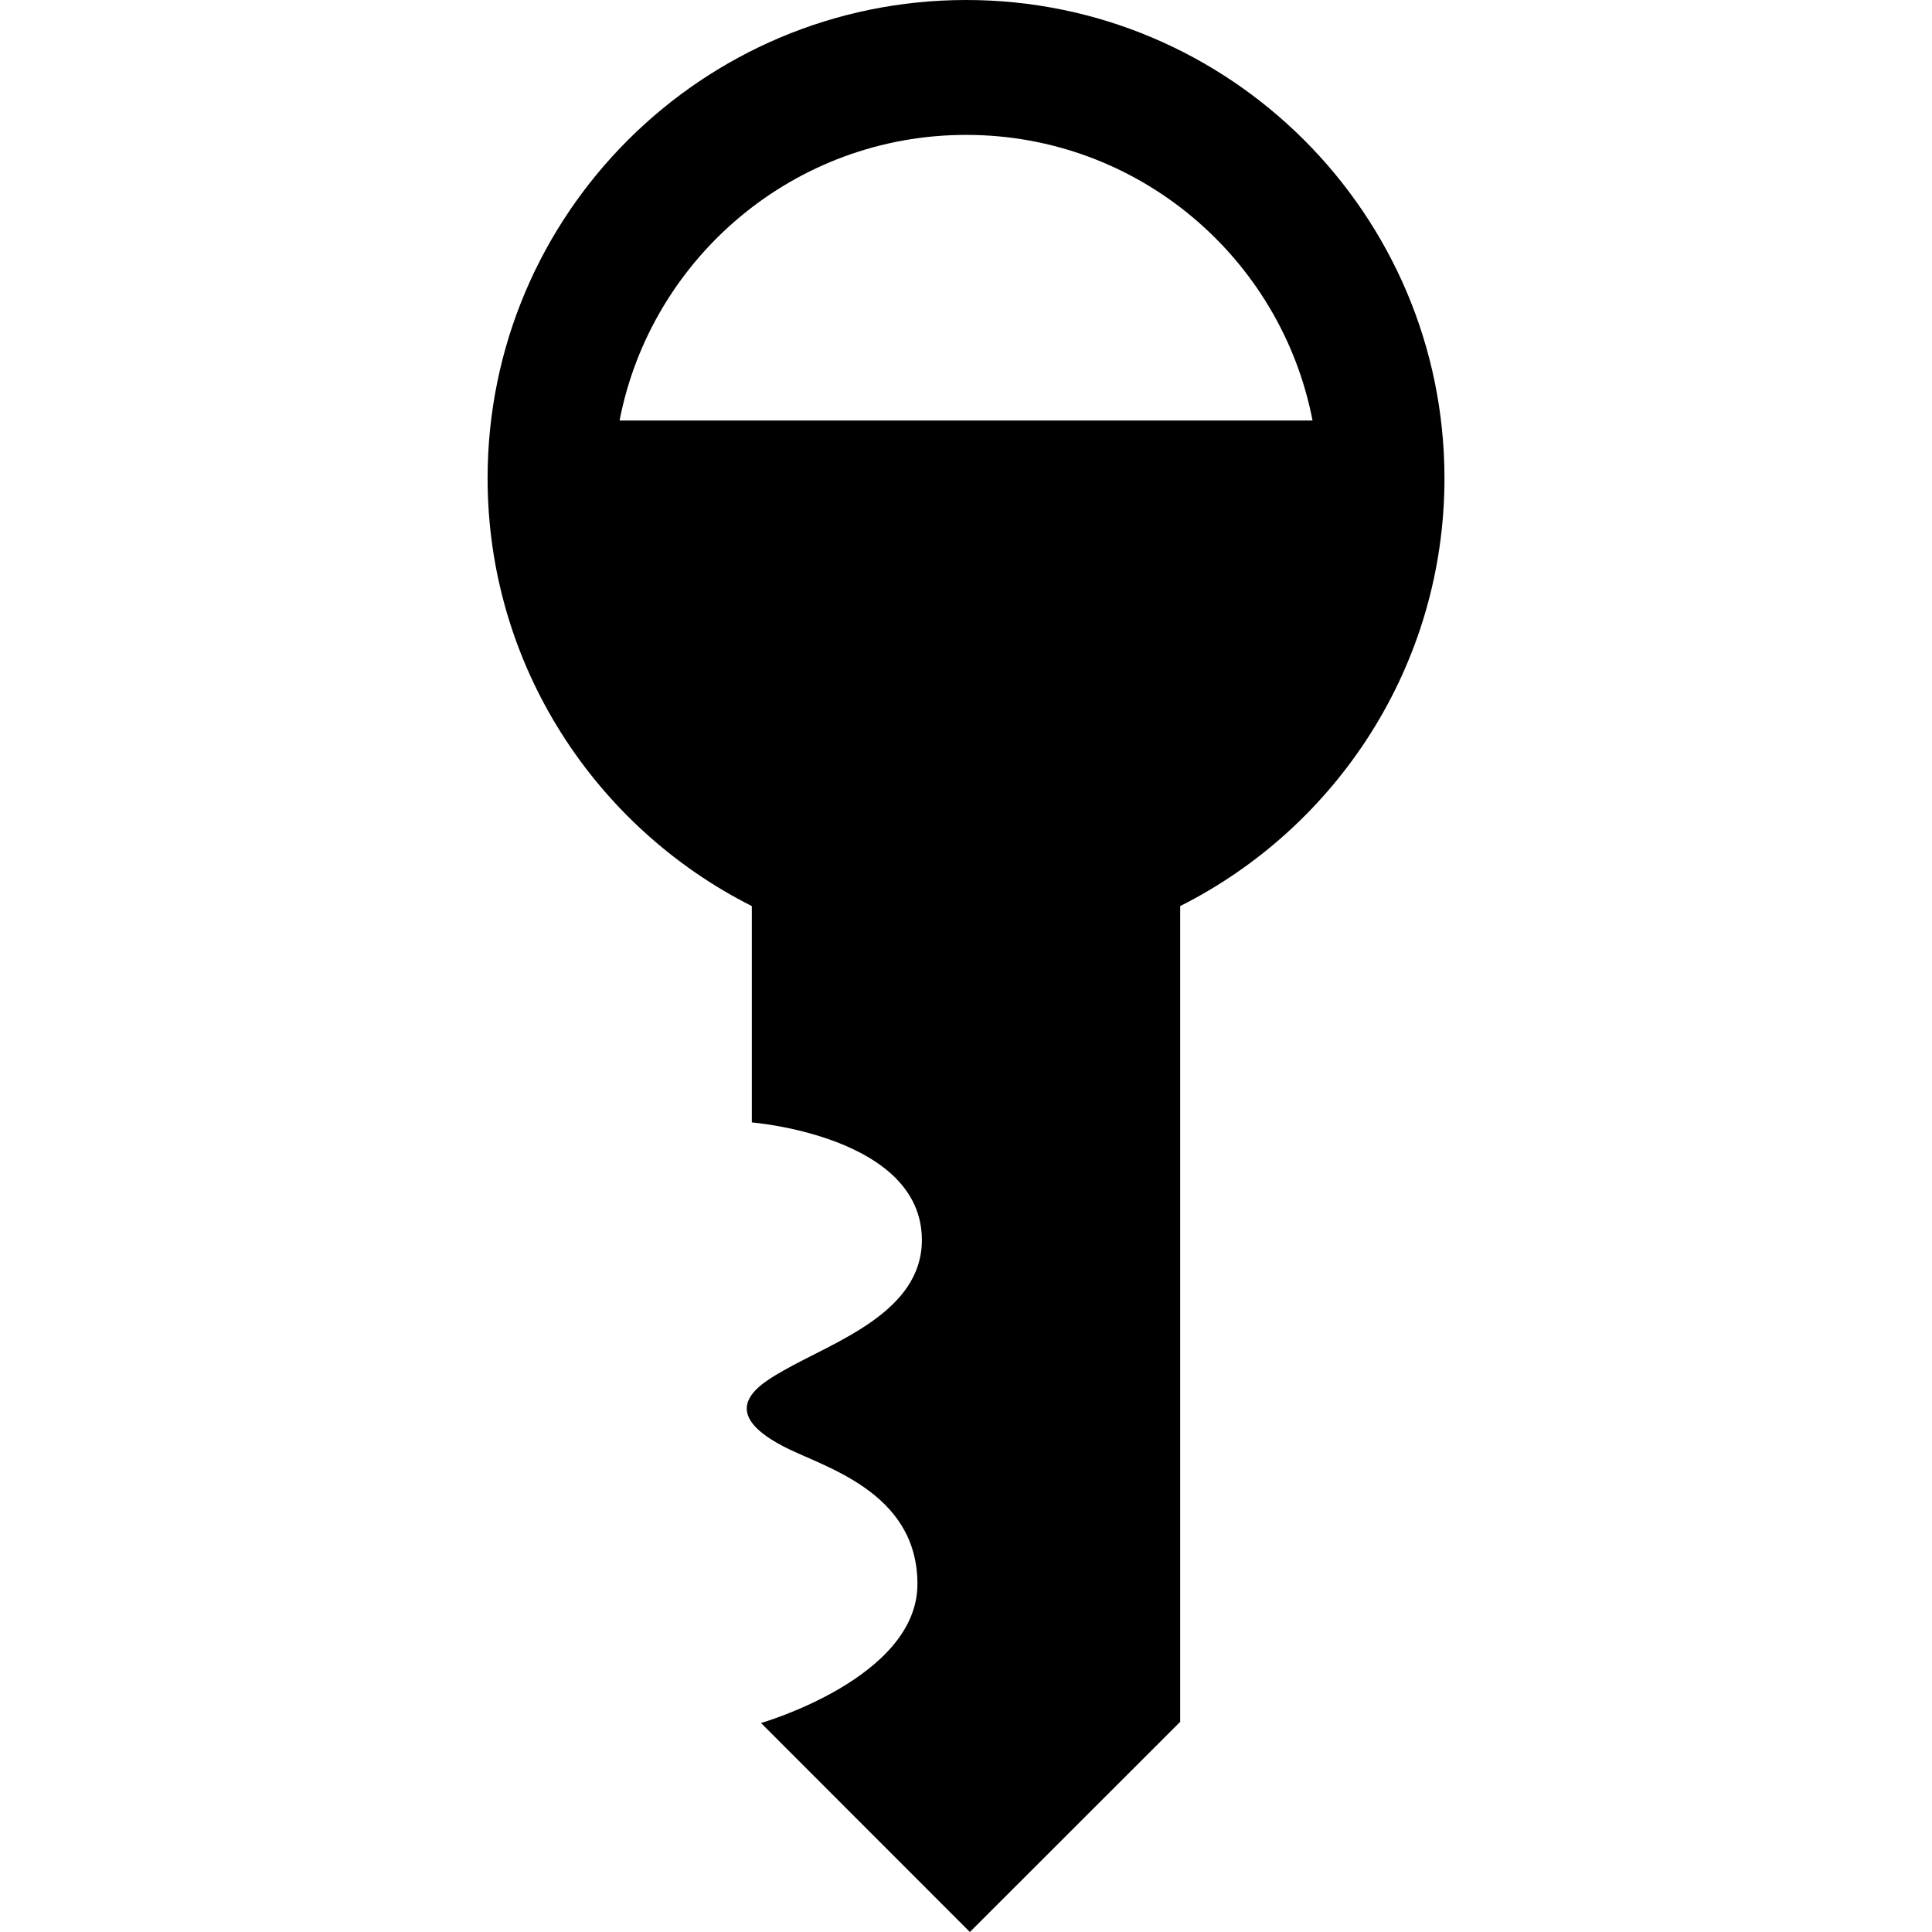
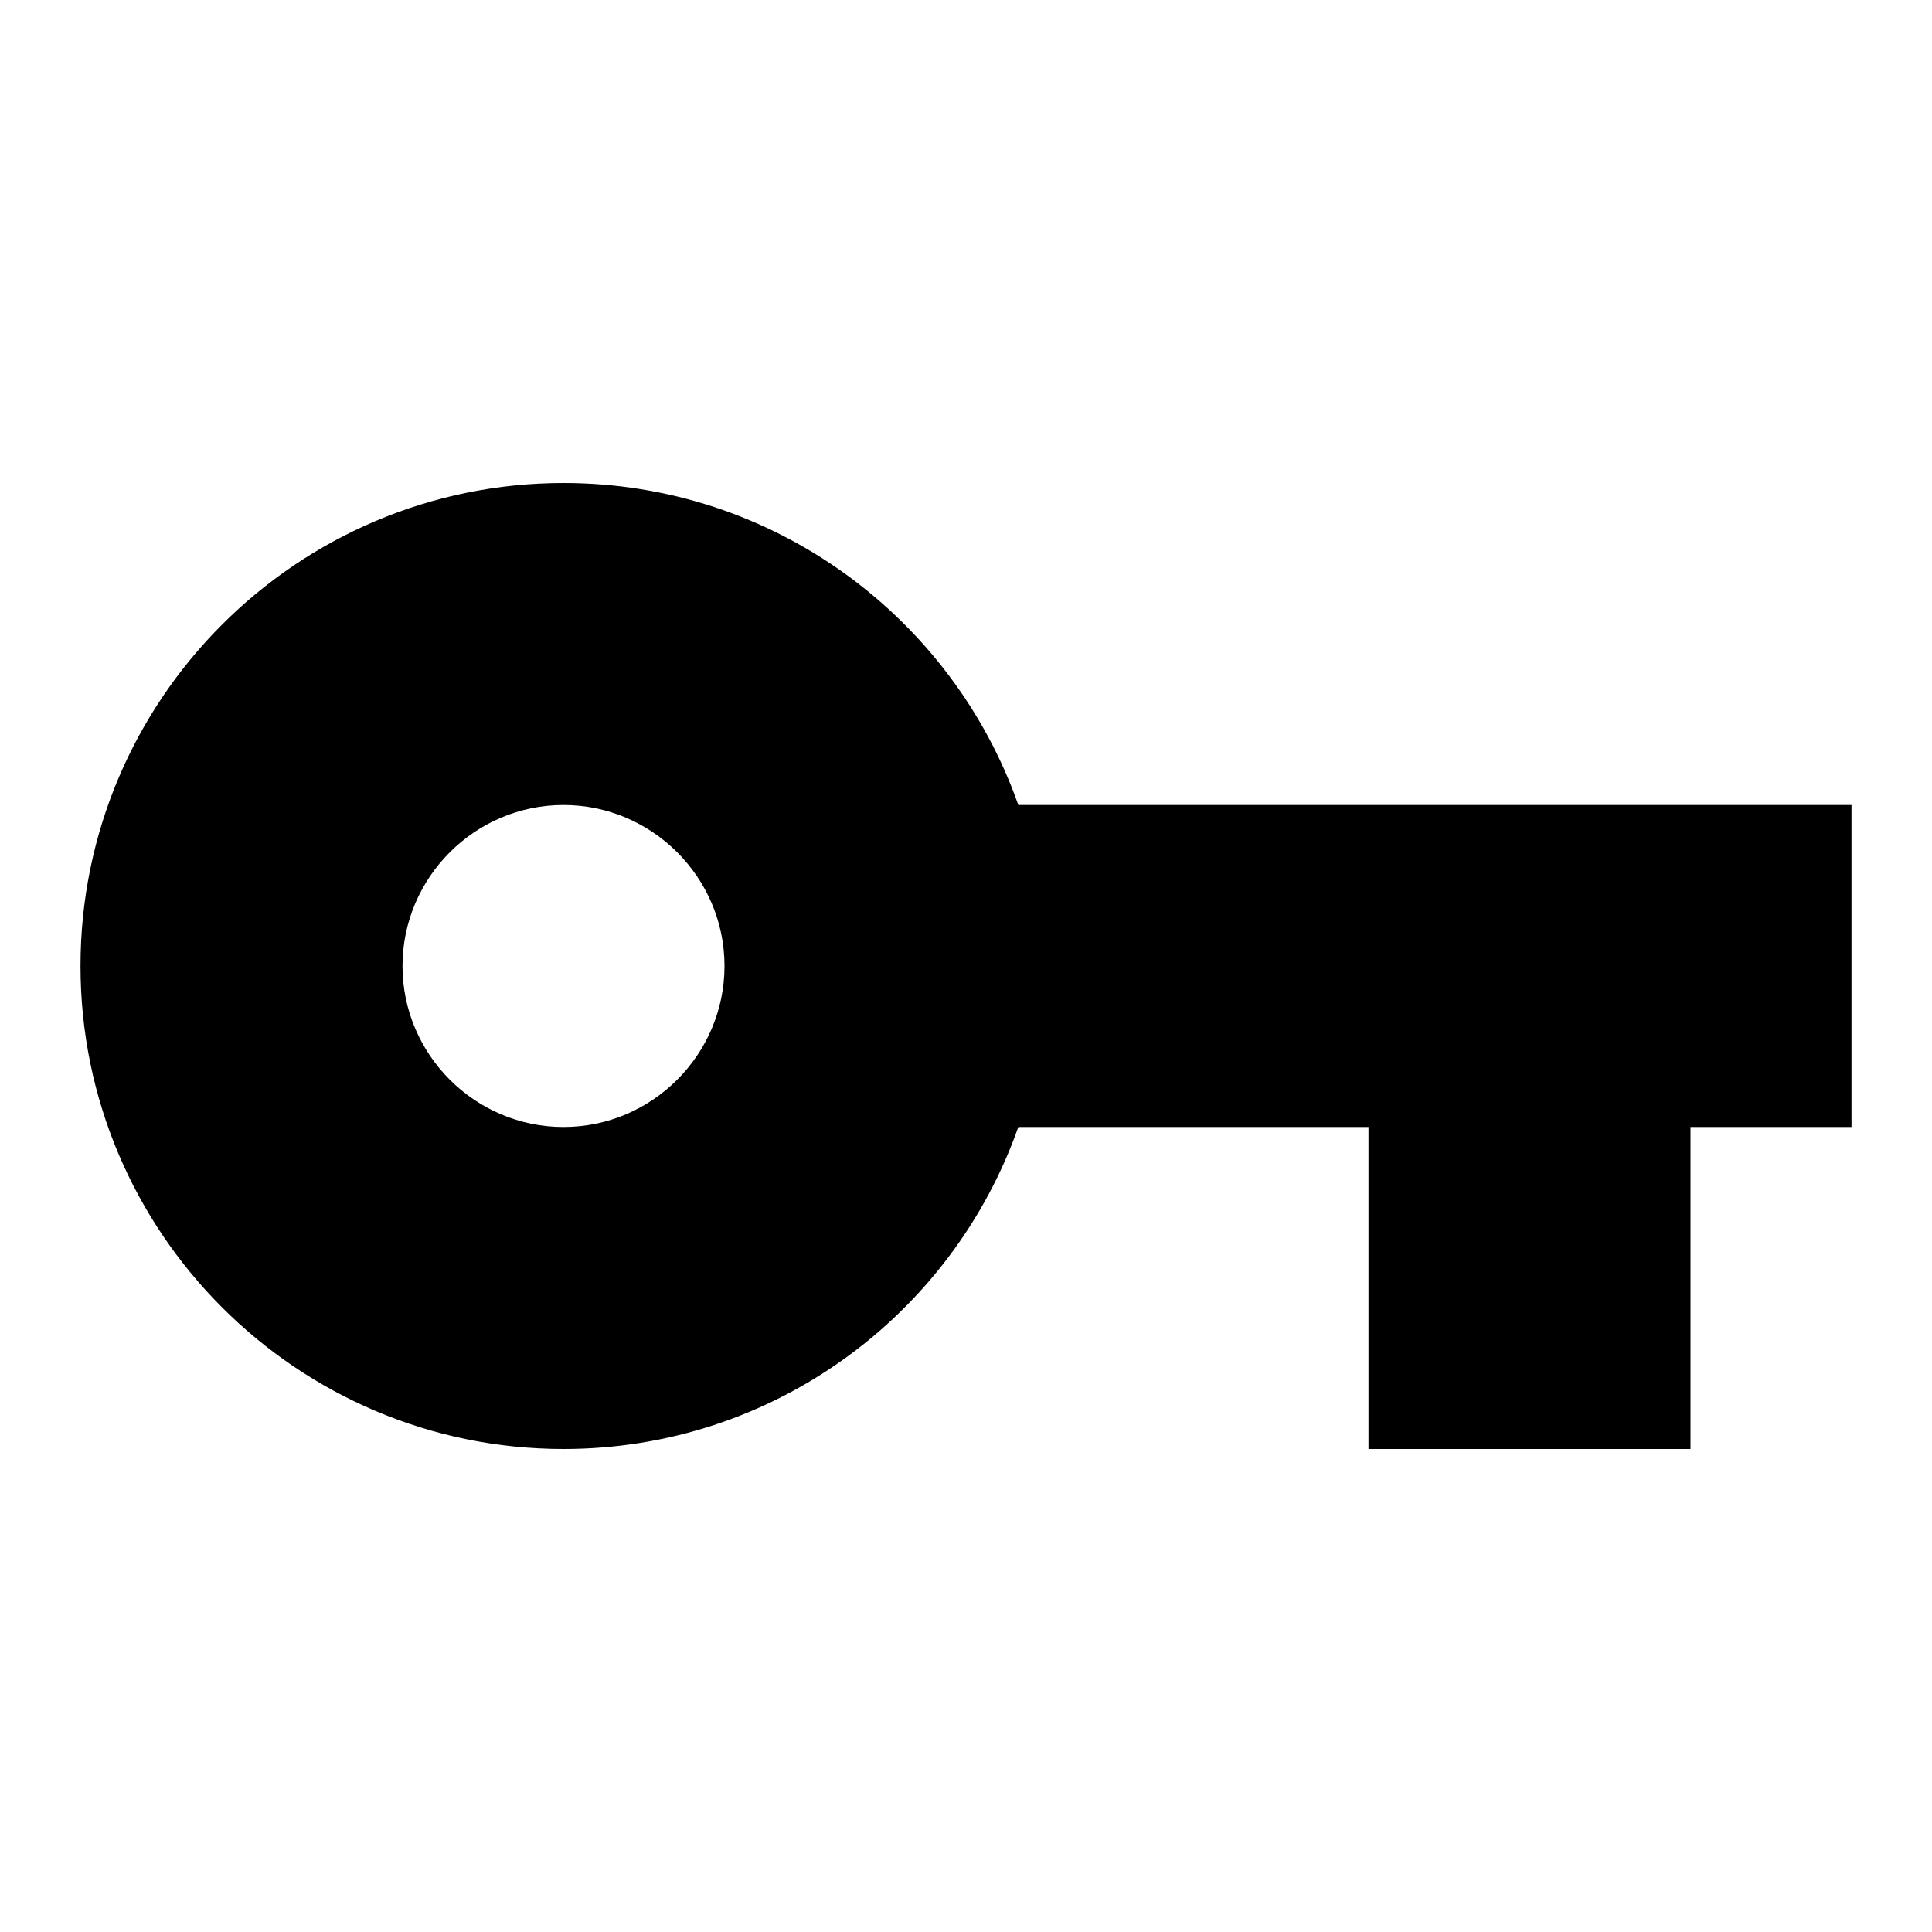
- <svg xmlns="http://www.w3.org/2000/svg" version="1.1" id="Capa_1" x="0px" y="0px" viewBox="0 0 31.31 31.31" style="enable-background:new 0 0 31.31 31.31;" xml:space="preserve">
-   <g>
-     <path d="M15.658,0c-4.281,0-7.756,3.473-7.756,7.75c0,3.031,1.747,5.656,4.282,6.934v3.506c0,0,2.756,0.219,2.756,1.906   c0,1.172-1.418,1.646-2.232,2.109c-0.355,0.203-1.158,0.639-0.014,1.234c0.611,0.326,2.174,0.713,2.174,2.232   c0,1.525-2.535,2.252-2.535,2.252l3.385,3.387l3.408-3.406v-13.22c2.537-1.277,4.283-3.902,4.283-6.934   C23.408,3.473,19.934,0,15.658,0z M10.041,6.814c0.51-2.634,2.83-4.628,5.617-4.628c2.785,0,5.104,1.994,5.613,4.629h-11.23V6.814z   " />
-     <g>
- 	</g>
-     <g>
- 	</g>
-     <g>
- 	</g>
-     <g>
- 	</g>
-     <g>
- 	</g>
-     <g>
- 	</g>
-     <g>
- 	</g>
-     <g>
- 	</g>
-     <g>
- 	</g>
-     <g>
- 	</g>
-     <g>
- 	</g>
-     <g>
- 	</g>
-     <g>
- 	</g>
-     <g>
- 	</g>
-     <g>
- 	</g>
-   </g>
-   <g>
- </g>
-   <g>
- </g>
-   <g>
- </g>
-   <g>
- </g>
-   <g>
- </g>
-   <g>
- </g>
-   <g>
- </g>
-   <g>
- </g>
-   <g>
- </g>
-   <g>
- </g>
-   <g>
- </g>
-   <g>
- </g>
-   <g>
- </g>
-   <g>
- </g>
-   <g>
- </g>
+ <svg xmlns="http://www.w3.org/2000/svg" height="24px" viewBox="0 0 24 24" width="24px" fill="#000000">
+   <path d="M0 0h24v24H0z" fill="none" />
+   <path d="M12.65 10C11.83 7.67 9.61 6 7 6c-3.31 0-6 2.69-6 6s2.69 6 6 6c2.61 0 4.83-1.67 5.65-4H17v4h4v-4h2v-4H12.65zM7 14c-1.1 0-2-.9-2-2s.9-2 2-2 2 .9 2 2-.9 2-2 2z" />
</svg>
